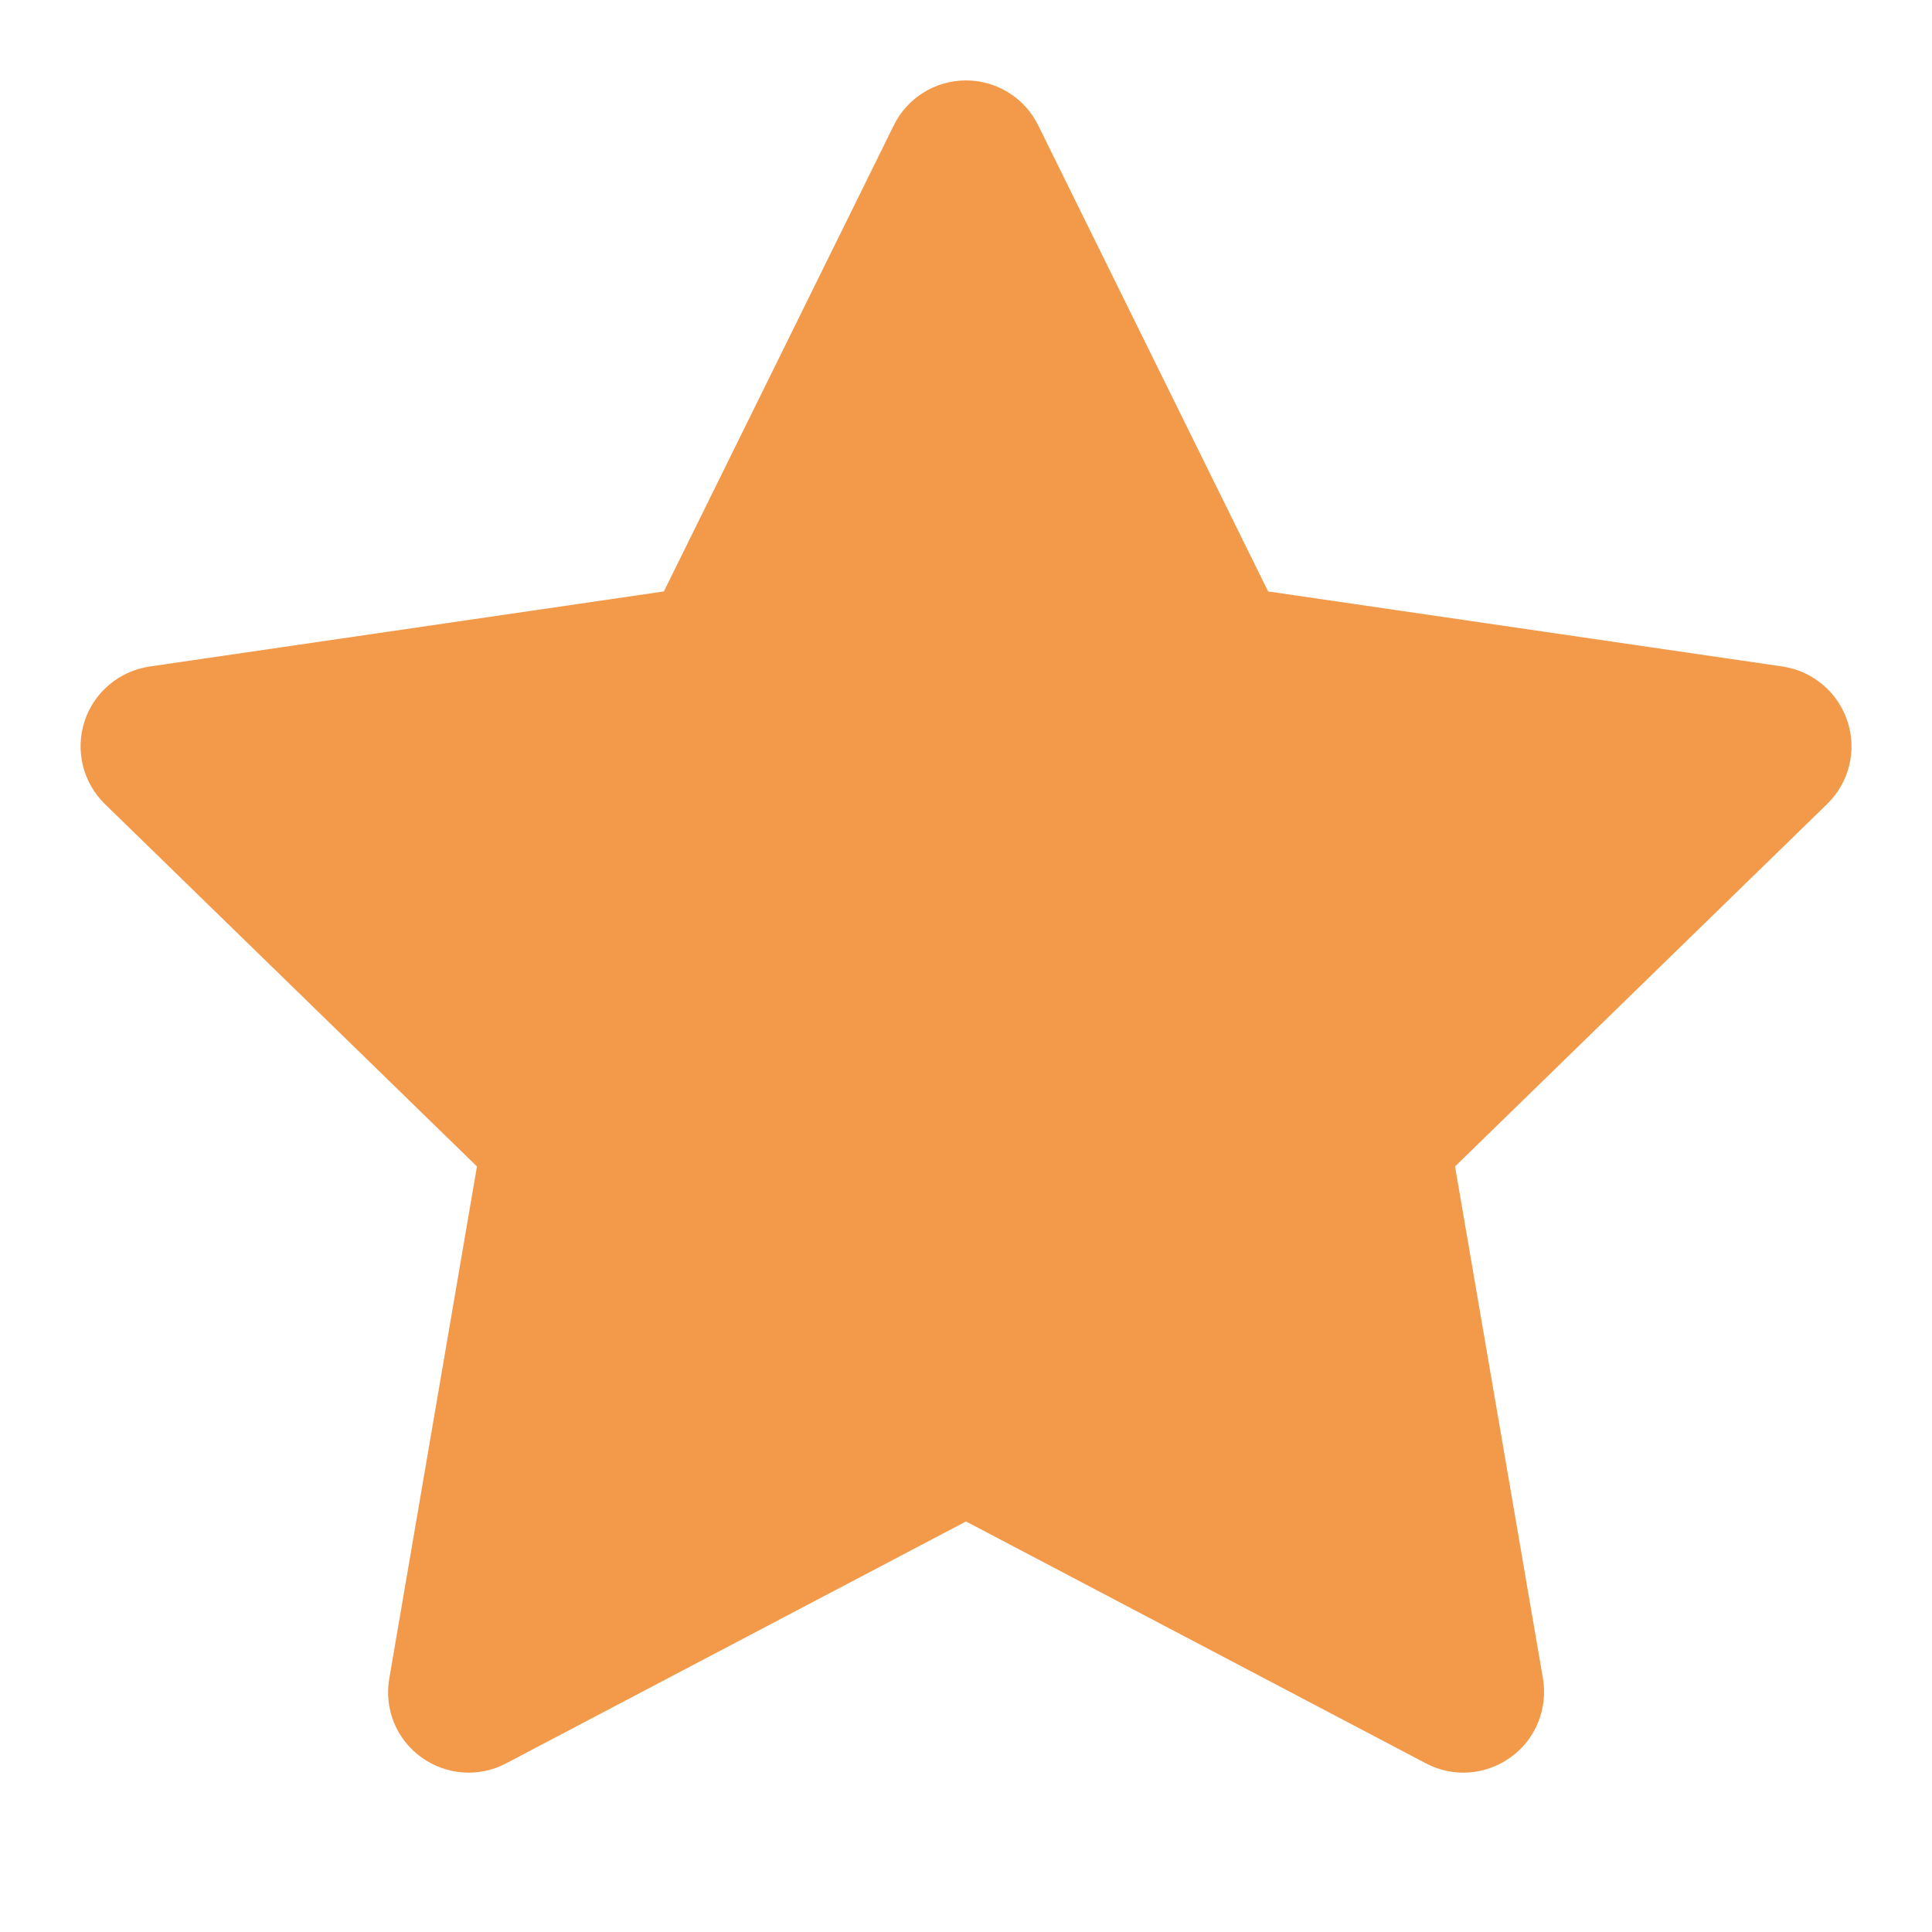
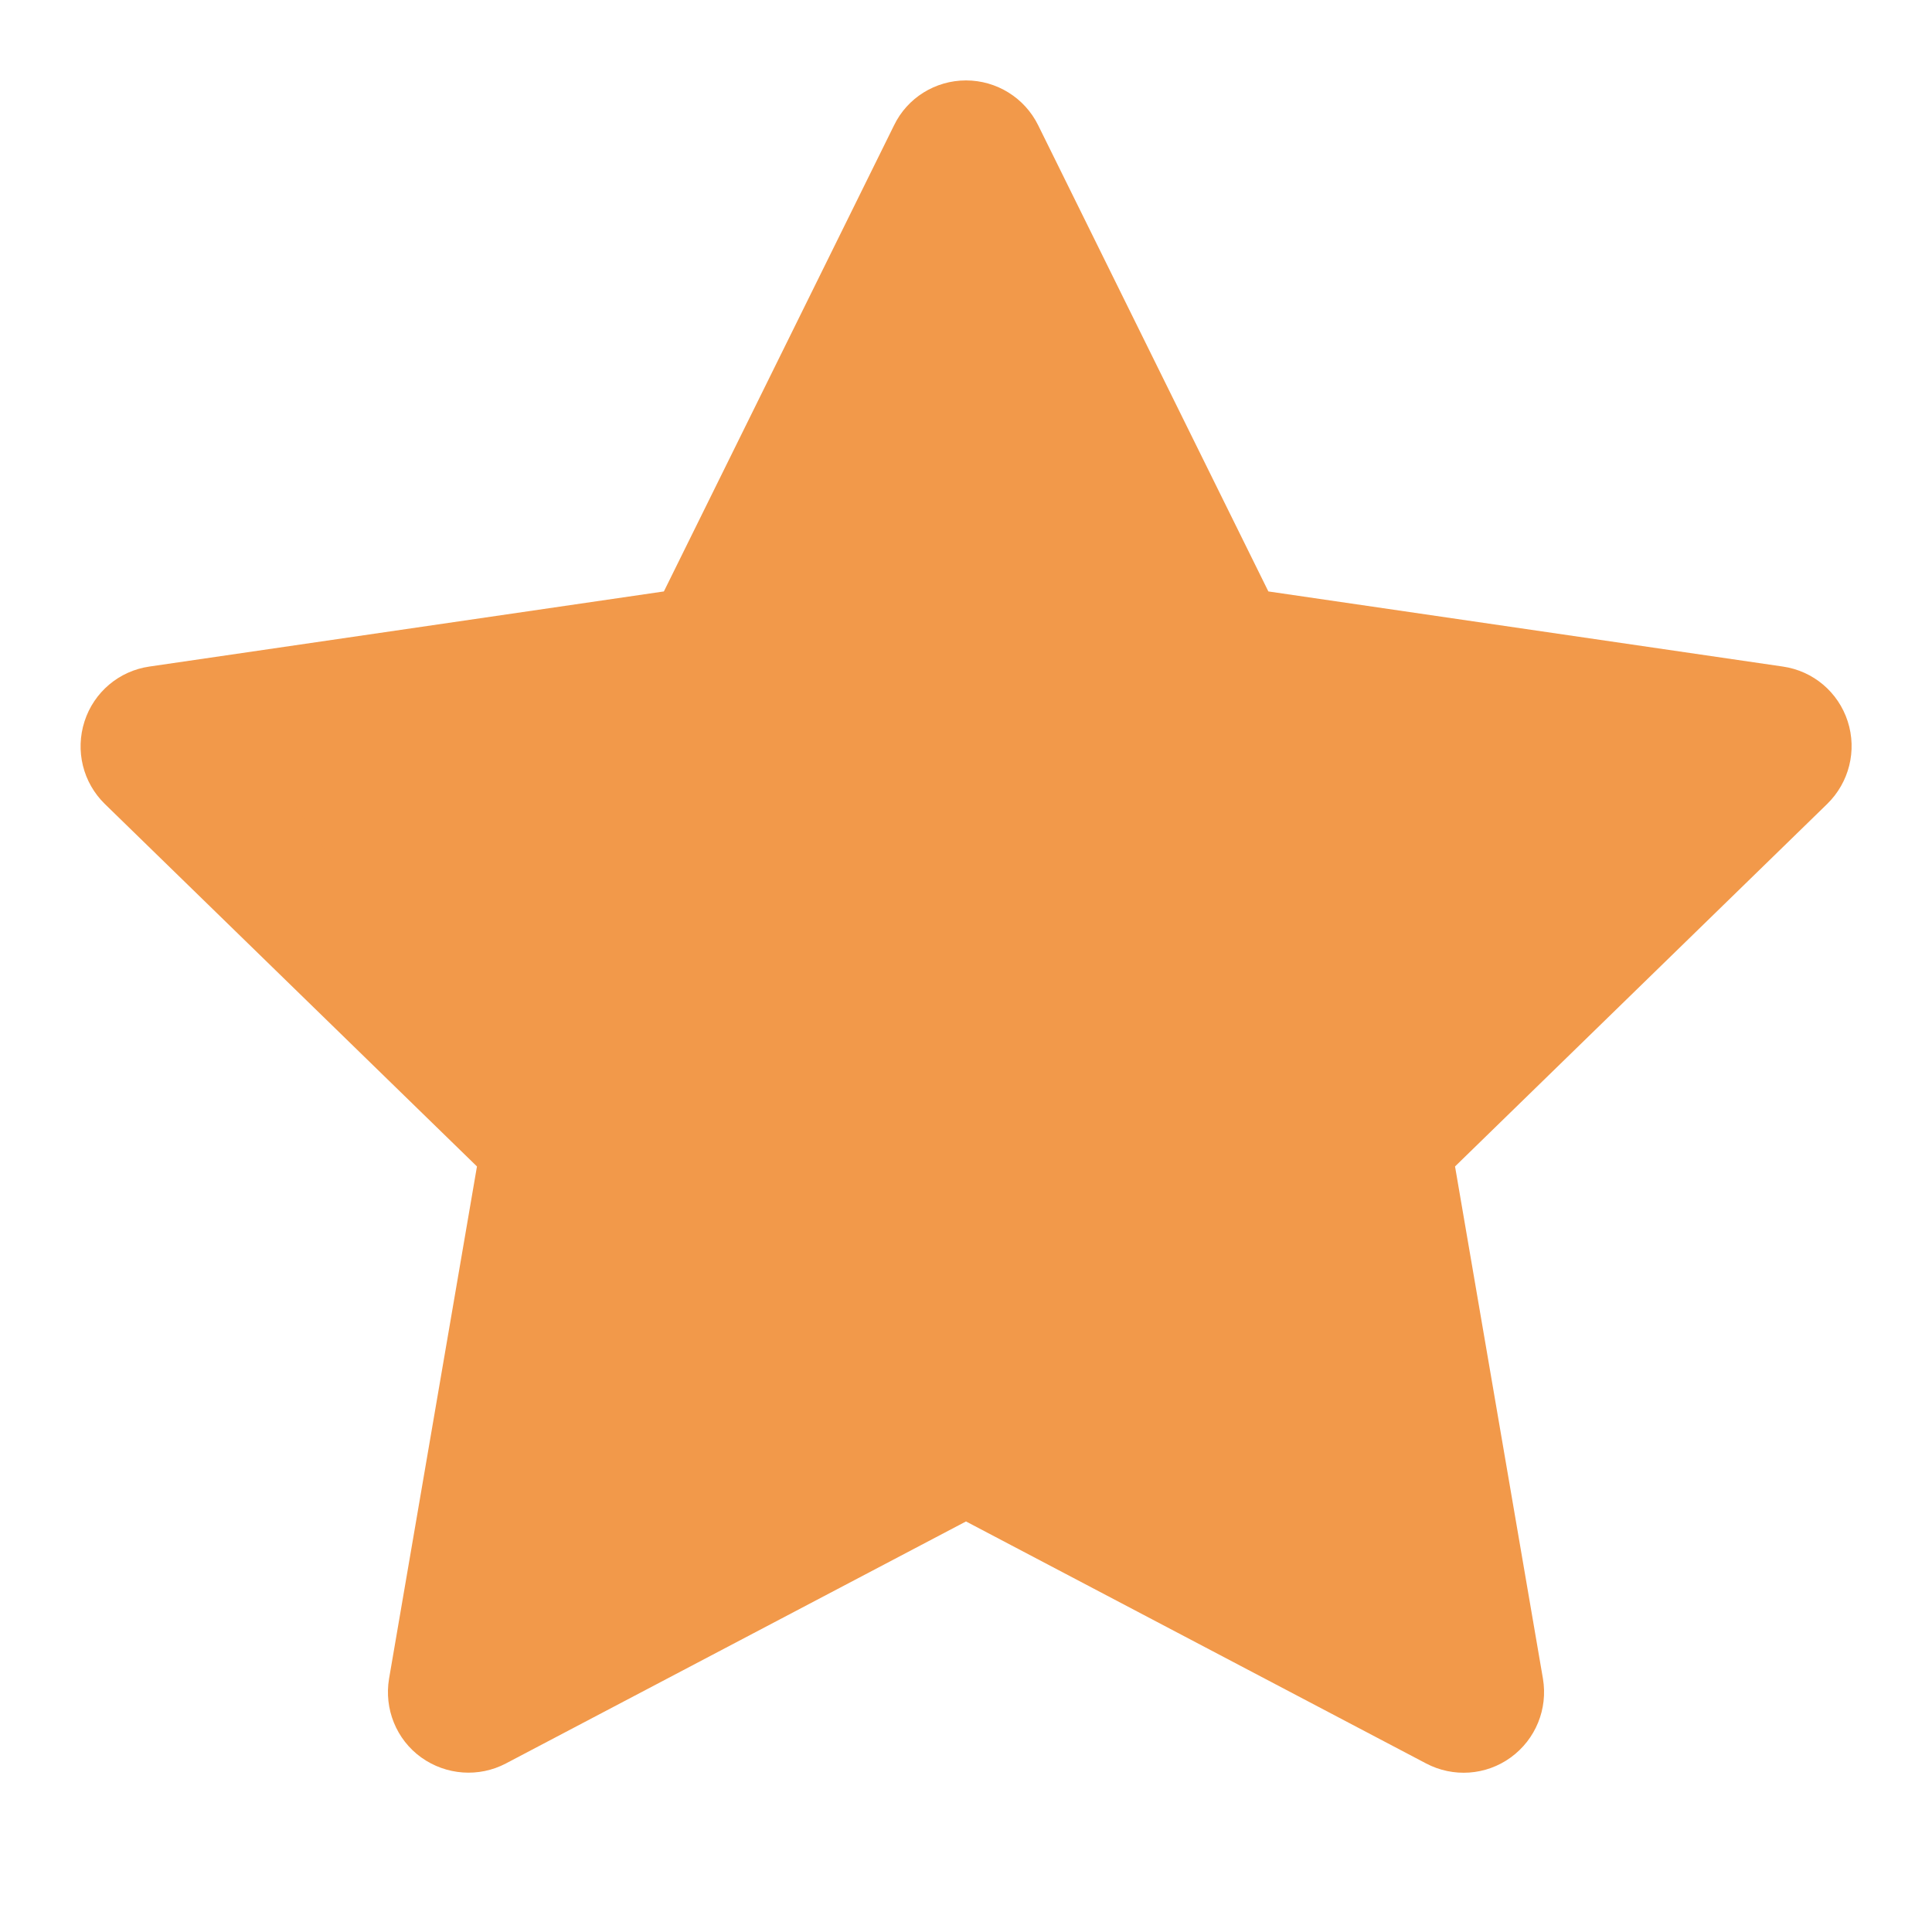
- <svg xmlns="http://www.w3.org/2000/svg" width="8" height="8" viewBox="0 0 8 8" fill="none">
-   <path fill-rule="evenodd" clip-rule="evenodd" d="M4 0.333C4.127 0.333 4.243 0.405 4.299 0.519L5.251 2.449L7.382 2.76C7.507 2.779 7.611 2.867 7.65 2.987C7.69 3.108 7.657 3.24 7.566 3.329L6.025 4.83L6.389 6.95C6.41 7.075 6.359 7.202 6.256 7.276C6.153 7.351 6.017 7.361 5.905 7.302L4 6.3L2.095 7.302C1.983 7.361 1.847 7.351 1.744 7.276C1.641 7.202 1.59 7.075 1.612 6.95L1.975 4.83L0.434 3.329C0.343 3.24 0.311 3.108 0.35 2.987C0.389 2.867 0.493 2.779 0.619 2.76L2.749 2.449L3.701 0.519C3.757 0.405 3.873 0.333 4 0.333ZM4 1.42L3.269 2.901C3.22 2.999 3.127 3.067 3.018 3.083L1.383 3.322L2.566 4.475C2.645 4.551 2.68 4.662 2.662 4.77L2.383 6.397L3.845 5.628C3.942 5.577 4.058 5.577 4.155 5.628L5.617 6.397L5.338 4.77C5.32 4.662 5.356 4.551 5.434 4.475L6.617 3.322L4.982 3.083C4.873 3.067 4.78 2.999 4.731 2.901L4 1.42Z" fill="#F2994A" />
-   <path d="M2.333 5L1 3L3 2.667L4 1L5 2.667L7 3.333L5.667 4.667L6 7L4 6L2 7L2.333 5Z" fill="#F2994A" />
+ <svg xmlns="http://www.w3.org/2000/svg" width="8" height="8" fill="#f2994a">
+   <path fill-rule="evenodd" d="M4 .333c.127 0 .243.072.299.186l.953 1.93 2.13.311c.126.018.23.106.269.227s.006.253-.085.342L6.025 4.83l.364 2.121c.021.125-.03.251-.133.326s-.239.084-.351.025L4 6.3 2.095 7.302c-.112.059-.248.049-.351-.025s-.154-.201-.133-.326l.364-2.121L.434 3.329C.343 3.24.311 3.108.35 2.987s.143-.209.269-.227l2.13-.311.953-1.93C3.757.405 3.873.333 4 .333zM4 1.42l-.731 1.481c-.049.098-.142.166-.251.182l-1.635.239 1.183 1.152c.079.077.115.187.096.295l-.279 1.628 1.462-.769c.097-.051.213-.051.31 0l1.462.769-.279-1.628c-.019-.108.017-.219.096-.295l1.183-1.152-1.635-.239c-.108-.016-.202-.084-.251-.182L4 1.42z" />
+   <path d="M2.333 5L1 3l2-.333L4 1l1 1.667 2 .667-1.333 1.333L6 7 4 6 2 7l.333-2z" />
</svg>
